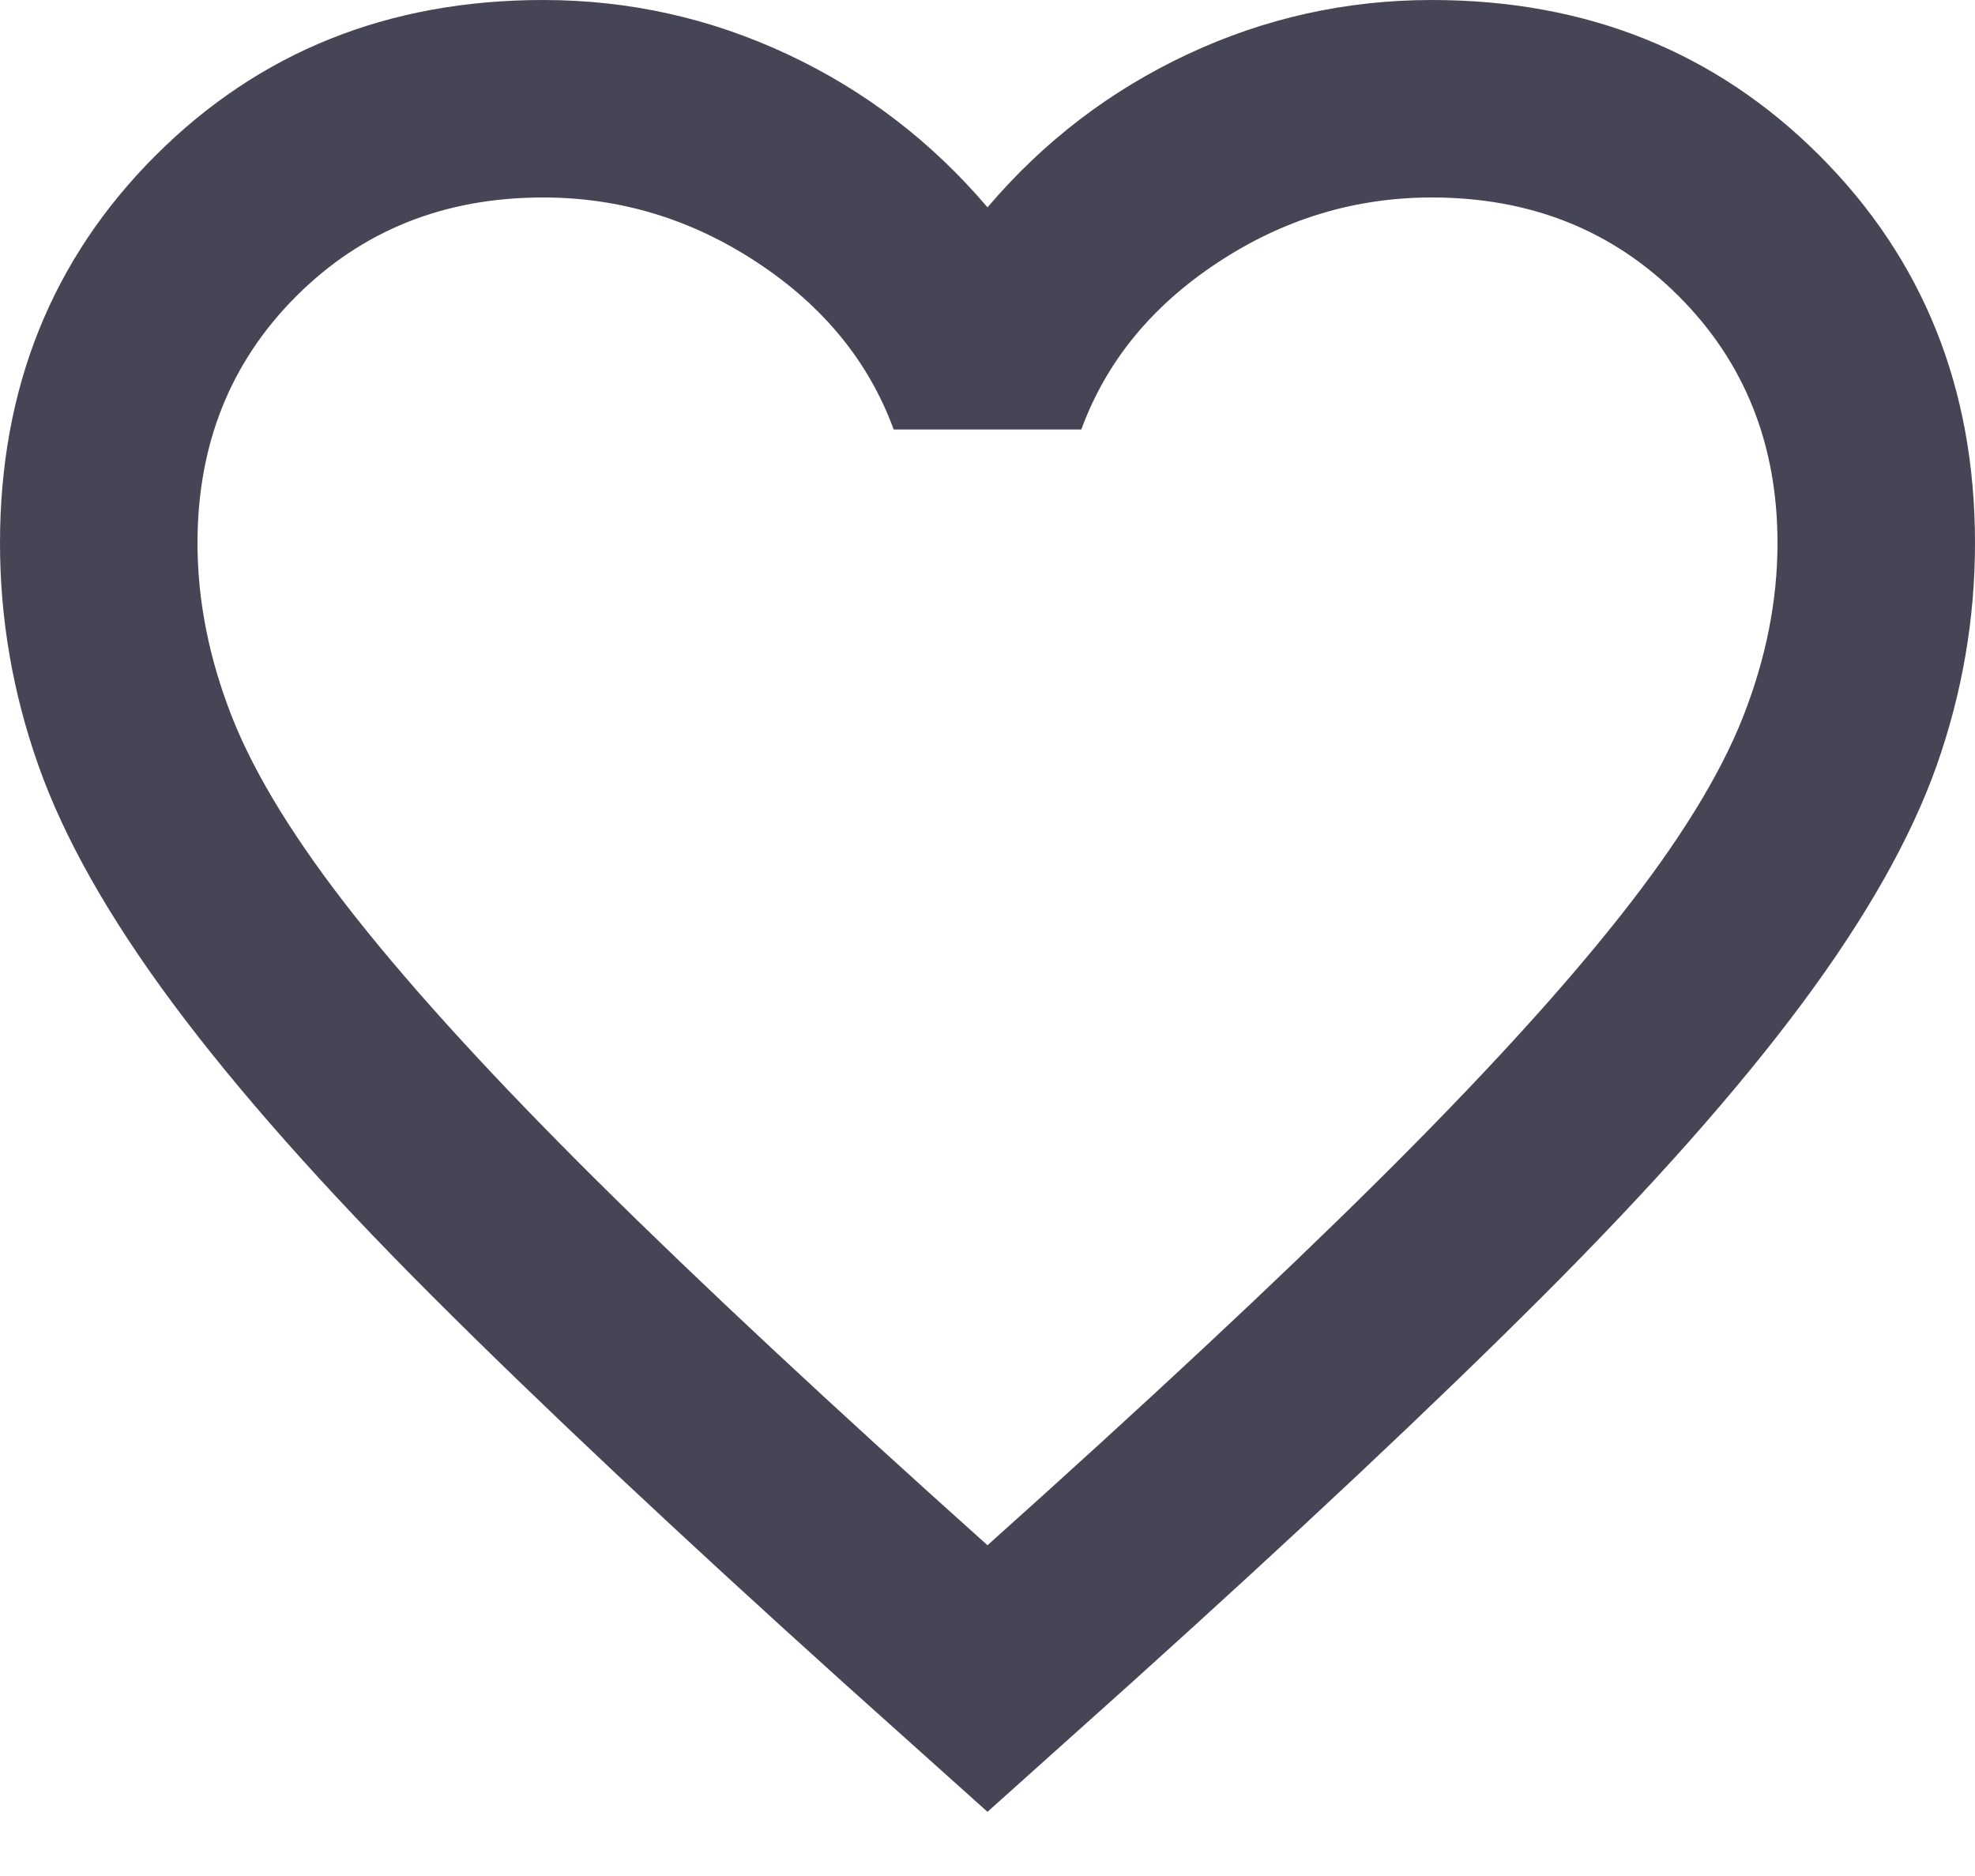
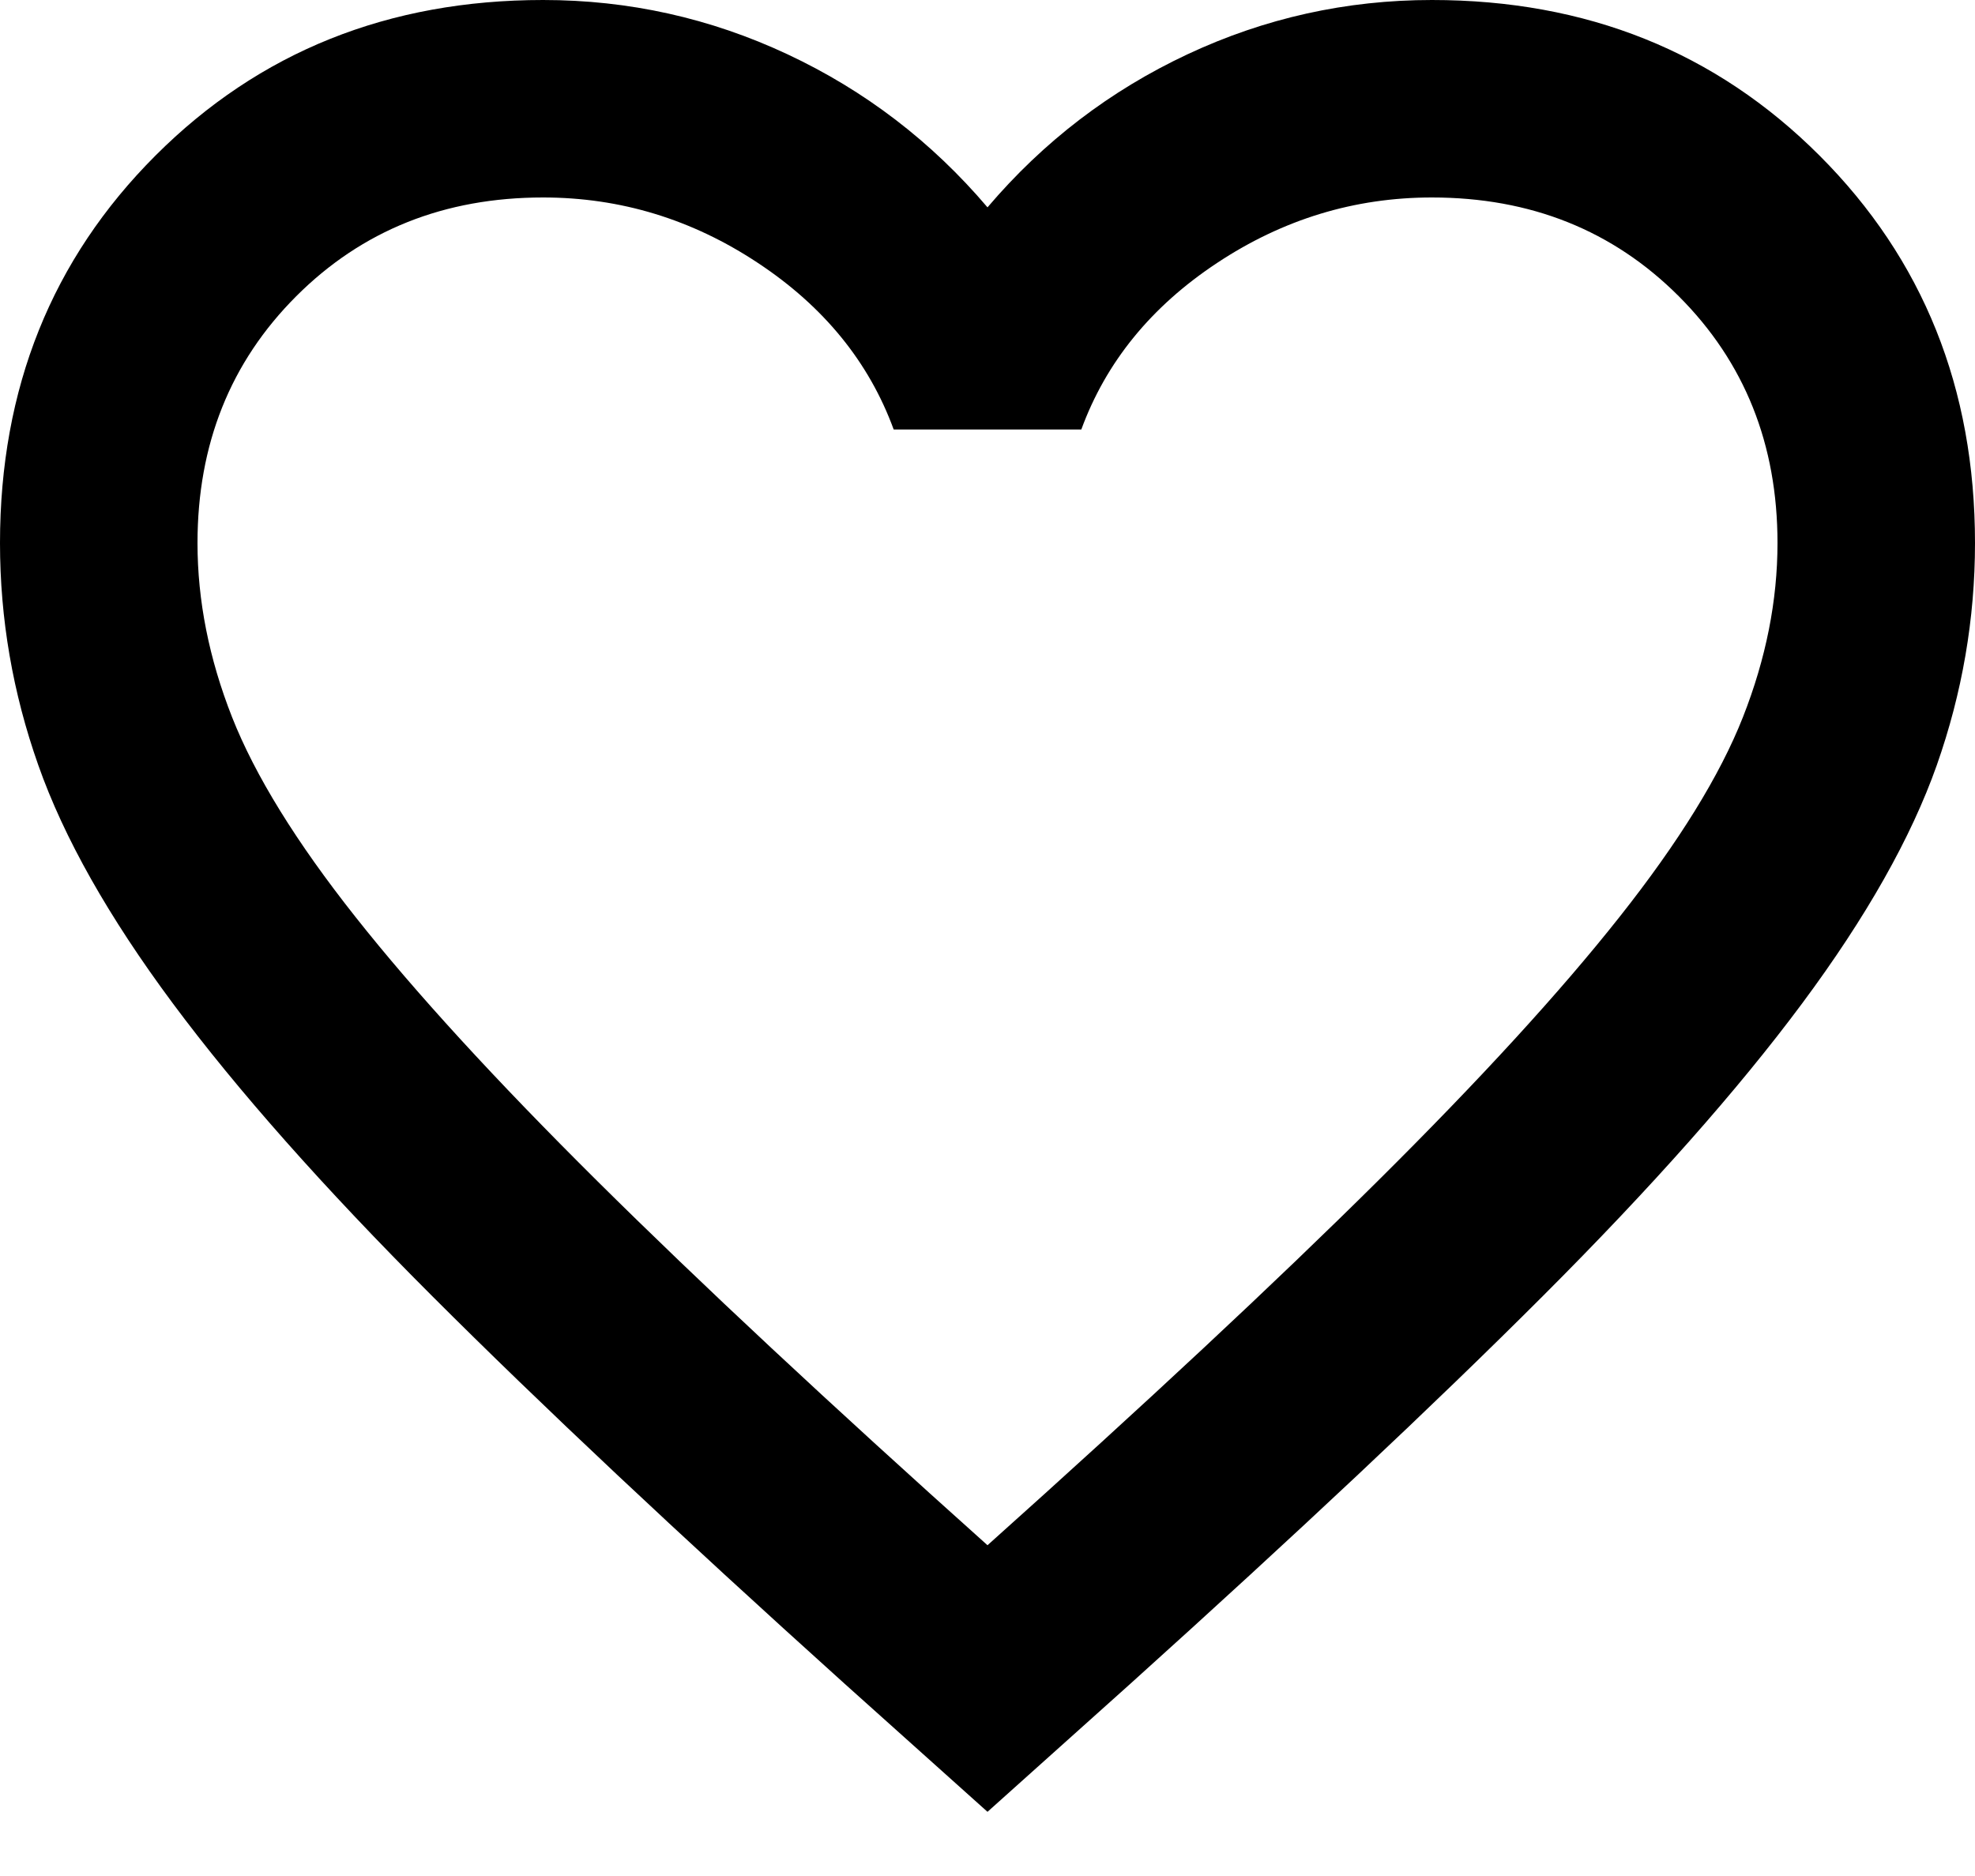
<svg xmlns="http://www.w3.org/2000/svg" width="20" height="19" viewBox="0 0 20 19" fill="none">
-   <path d="M10 18.35L8.55 17.05C6.867 15.533 5.475 14.225 4.375 13.125C3.275 12.025 2.4 11.037 1.75 10.162C1.1 9.287 0.646 8.483 0.388 7.75C0.129 7.017 0 6.267 0 5.5C0 3.933 0.525 2.625 1.575 1.575C2.625 0.525 3.933 0 5.5 0C6.367 0 7.192 0.183 7.975 0.55C8.758 0.917 9.433 1.433 10 2.1C10.567 1.433 11.242 0.917 12.025 0.55C12.808 0.183 13.633 0 14.5 0C16.067 0 17.375 0.525 18.425 1.575C19.475 2.625 20 3.933 20 5.5C20 6.267 19.871 7.017 19.613 7.75C19.354 8.483 18.9 9.287 18.25 10.162C17.6 11.037 16.725 12.025 15.625 13.125C14.525 14.225 13.133 15.533 11.45 17.05L10 18.35ZM10 15.65C11.6 14.217 12.917 12.988 13.95 11.963C14.983 10.938 15.8 10.046 16.4 9.287C17 8.529 17.417 7.854 17.65 7.263C17.883 6.671 18 6.083 18 5.5C18 4.5 17.667 3.667 17 3C16.333 2.333 15.5 2 14.5 2C13.717 2 12.992 2.221 12.325 2.663C11.658 3.104 11.2 3.667 10.95 4.35H9.05C8.8 3.667 8.342 3.104 7.675 2.663C7.008 2.221 6.283 2 5.5 2C4.5 2 3.667 2.333 3 3C2.333 3.667 2 4.5 2 5.5C2 6.083 2.117 6.671 2.35 7.263C2.583 7.854 3 8.529 3.6 9.287C4.2 10.046 5.017 10.938 6.05 11.963C7.083 12.988 8.4 14.217 10 15.65Z" fill="#464555" />
+   <path d="M10 18.35L8.55 17.05C6.867 15.533 5.475 14.225 4.375 13.125C3.275 12.025 2.4 11.037 1.75 10.162C1.1 9.287 0.646 8.483 0.388 7.75C0.129 7.017 0 6.267 0 5.5C0 3.933 0.525 2.625 1.575 1.575C2.625 0.525 3.933 0 5.5 0C6.367 0 7.192 0.183 7.975 0.55C8.758 0.917 9.433 1.433 10 2.1C10.567 1.433 11.242 0.917 12.025 0.55C12.808 0.183 13.633 0 14.5 0C16.067 0 17.375 0.525 18.425 1.575C19.475 2.625 20 3.933 20 5.5C20 6.267 19.871 7.017 19.613 7.75C19.354 8.483 18.9 9.287 18.25 10.162C17.6 11.037 16.725 12.025 15.625 13.125C14.525 14.225 13.133 15.533 11.45 17.05L10 18.35ZM10 15.65C11.6 14.217 12.917 12.988 13.95 11.963C14.983 10.938 15.8 10.046 16.4 9.287C17 8.529 17.417 7.854 17.65 7.263C17.883 6.671 18 6.083 18 5.5C18 4.5 17.667 3.667 17 3C16.333 2.333 15.5 2 14.5 2C13.717 2 12.992 2.221 12.325 2.663C11.658 3.104 11.2 3.667 10.95 4.35H9.05C8.8 3.667 8.342 3.104 7.675 2.663C7.008 2.221 6.283 2 5.5 2C4.5 2 3.667 2.333 3 3C2.333 3.667 2 4.5 2 5.5C2 6.083 2.117 6.671 2.35 7.263C2.583 7.854 3 8.529 3.6 9.287C4.2 10.046 5.017 10.938 6.05 11.963C7.083 12.988 8.4 14.217 10 15.65Z" fill="currentColor" />
</svg>
